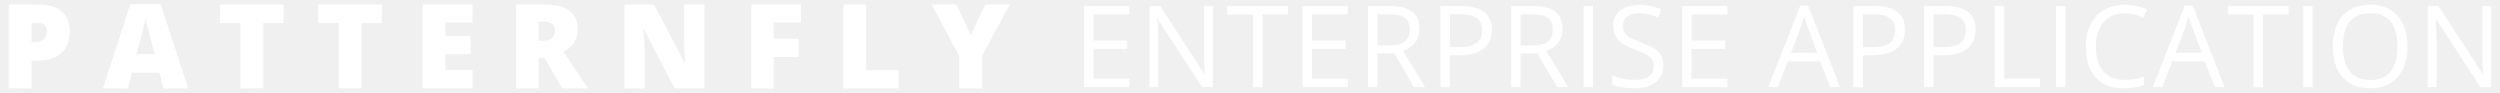
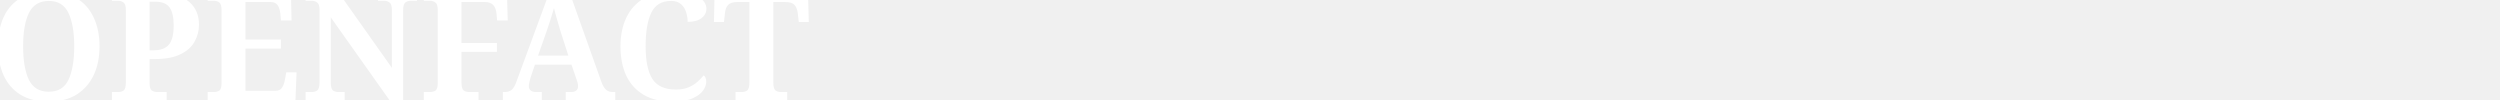
- <svg xmlns="http://www.w3.org/2000/svg" version="1.1" id="Layer_1" x="0px" y="0px" width="270px" height="10px" viewBox="0 0 270 10" enable-background="new 0 0 270 10" xml:space="preserve">
+ <svg xmlns="http://www.w3.org/2000/svg" width="250" height="10">
  <g>
-     <g>
-       <path fill="#FFFFFF" d="M121.965,9.413h-4.883V0.656h4.883v0.903h-3.862V4.38h3.63v0.898h-3.63V8.5h3.862V9.413z" />
-       <path fill="#FFFFFF" d="M130.988,9.413h-1.158l-4.789-7.352h-0.046c0.062,0.864,0.095,1.655,0.095,2.374v4.978h-0.94V0.656h1.15    l4.774,7.317h0.045c-0.006-0.107-0.022-0.453-0.051-1.041c-0.028-0.582-0.039-0.998-0.028-1.254V0.656h0.951v8.753h-0.003V9.413    L130.988,9.413z" />
-       <path fill="#FFFFFF" d="M136.339,9.413h-1.018V1.561h-2.771V0.656h6.564v0.903h-2.771v7.852h-0.002v0.002H136.339z" />
-       <path fill="#FFFFFF" d="M145.554,9.413h-4.877V0.656h4.877v0.903h-3.859V4.38h3.631v0.898h-3.631V8.5h3.859V9.413z" />
-       <path fill="#FFFFFF" d="M148.761,5.769v3.641h-1.018V0.656h2.402c1.074,0,1.865,0.204,2.379,0.614    c0.514,0.412,0.771,1.032,0.771,1.858c0,1.156-0.586,1.94-1.764,2.349l2.383,3.934h-1.207l-2.121-3.645h-1.826V5.769    L148.761,5.769z M148.761,4.897h1.396c0.719,0,1.244-0.142,1.582-0.428c0.334-0.286,0.504-0.714,0.504-1.285    c0-0.582-0.17-0.997-0.512-1.254c-0.34-0.255-0.889-0.381-1.643-0.381h-1.324v3.349h-0.004V4.897z" />
-       <path fill="#FFFFFF" d="M161.124,3.209c0,0.884-0.301,1.567-0.904,2.046c-0.605,0.477-1.475,0.714-2.6,0.714h-1.031v3.444h-1.016    V0.656h2.27C160.03,0.656,161.124,1.504,161.124,3.209z M156.589,5.092h0.92c0.898,0,1.555-0.146,1.959-0.435    c0.4-0.293,0.604-0.759,0.604-1.404c0-0.577-0.188-1.006-0.568-1.295c-0.381-0.279-0.973-0.423-1.773-0.423h-1.139v3.557H156.589z    " />
-       <path fill="#FFFFFF" d="M164.22,5.769v3.641h-1.02V0.656h2.402c1.074,0,1.865,0.204,2.383,0.614    c0.512,0.412,0.771,1.032,0.771,1.858c0,1.156-0.588,1.94-1.762,2.349l2.379,3.934h-1.205l-2.119-3.645h-1.826v0.002H164.22z     M164.22,4.897h1.395c0.719,0,1.244-0.142,1.582-0.428c0.334-0.286,0.504-0.714,0.504-1.285c0-0.582-0.17-0.997-0.51-1.254    c-0.34-0.255-0.887-0.381-1.645-0.381h-1.322v3.349h-0.004V4.897z" />
-       <path fill="#FFFFFF" d="M171.03,9.413V0.656h1.018v8.753h-1.018V9.413z" />
-       <path fill="#FFFFFF" d="M179.636,7.081c0,0.773-0.281,1.374-0.838,1.805c-0.561,0.434-1.318,0.646-2.277,0.646    c-1.039,0-1.836-0.134-2.395-0.4V8.147c0.357,0.152,0.75,0.272,1.174,0.357c0.422,0.088,0.844,0.131,1.258,0.131    c0.68,0,1.188-0.129,1.531-0.384c0.346-0.257,0.514-0.62,0.514-1.073c0-0.304-0.061-0.556-0.184-0.748    c-0.119-0.194-0.318-0.375-0.607-0.537c-0.285-0.162-0.721-0.351-1.301-0.558c-0.816-0.29-1.398-0.636-1.748-1.036    c-0.352-0.398-0.525-0.92-0.525-1.562c0-0.674,0.254-1.211,0.764-1.611c0.508-0.398,1.178-0.599,2.014-0.599    c0.869,0,1.672,0.161,2.398,0.48l-0.316,0.884c-0.725-0.3-1.428-0.454-2.109-0.454c-0.539,0-0.959,0.114-1.266,0.347    c-0.303,0.231-0.453,0.553-0.453,0.965c0,0.305,0.057,0.551,0.168,0.745c0.115,0.195,0.303,0.372,0.566,0.533    c0.268,0.161,0.672,0.34,1.221,0.535c0.92,0.327,1.551,0.679,1.896,1.056C179.462,5.995,179.636,6.483,179.636,7.081z" />
-       <path fill="#FFFFFF" d="M186.556,9.413h-4.881V0.656h4.881v0.903h-3.863V4.38h3.633v0.898h-3.633V8.5h3.863V9.413z" />
-       <path fill="#FFFFFF" d="M197.677,9.413l-1.09-2.785h-3.51l-1.078,2.785h-1.031l3.463-8.793h0.854l3.443,8.793H197.677z     M196.267,5.71l-1.018-2.712c-0.131-0.345-0.271-0.766-0.406-1.263c-0.09,0.383-0.211,0.804-0.377,1.263l-1.031,2.712H196.267z" />
-       <path fill="#FFFFFF" d="M205.733,3.209c0,0.884-0.303,1.567-0.908,2.046c-0.607,0.477-1.473,0.714-2.596,0.714h-1.031v3.444    h-1.021V0.656h2.273C204.642,0.656,205.733,1.504,205.733,3.209z M201.2,5.092h0.914c0.902,0,1.557-0.146,1.961-0.435    c0.398-0.293,0.605-0.759,0.605-1.404c0-0.577-0.189-1.006-0.57-1.295c-0.381-0.279-0.969-0.423-1.773-0.423H201.2V5.092    L201.2,5.092z" />
-       <path fill="#FFFFFF" d="M213.366,3.209c0,0.884-0.307,1.567-0.908,2.046c-0.607,0.477-1.473,0.714-2.598,0.714h-1.031v3.444h-1.02    V0.656h2.271C212.269,0.656,213.366,1.504,213.366,3.209z M208.827,5.092h0.918c0.904,0,1.559-0.146,1.959-0.435    c0.404-0.293,0.604-0.759,0.604-1.404c0-0.577-0.188-1.006-0.566-1.295c-0.381-0.279-0.971-0.423-1.773-0.423h-1.141V5.092    L208.827,5.092z" />
-       <path fill="#FFFFFF" d="M215.44,9.413V0.656h1.021v7.832h3.857V9.41h-4.879V9.413z" />
-       <path fill="#FFFFFF" d="M222.052,9.413V0.656h1.021v8.753h-1.021V9.413z" />
-       <path fill="#FFFFFF" d="M229.466,1.44c-0.959,0-1.721,0.32-2.279,0.959c-0.557,0.642-0.834,1.518-0.834,2.633    c0,1.146,0.27,2.031,0.807,2.656c0.537,0.621,1.303,0.937,2.299,0.937c0.611,0,1.309-0.108,2.09-0.327v0.891    c-0.605,0.229-1.355,0.343-2.244,0.343c-1.289,0-2.285-0.396-2.988-1.181c-0.699-0.776-1.051-1.891-1.051-3.333    c0-0.902,0.17-1.69,0.506-2.371c0.336-0.678,0.824-1.202,1.461-1.569s1.387-0.551,2.248-0.551c0.918,0,1.719,0.168,2.408,0.504    l-0.432,0.875C230.798,1.594,230.13,1.44,229.466,1.44z" />
-       <path fill="#FFFFFF" d="M239.204,9.413l-1.09-2.785h-3.512l-1.074,2.785h-1.031l3.459-8.793h0.857l3.445,8.793H239.204z     M237.798,5.71l-1.018-2.712c-0.133-0.345-0.27-0.766-0.406-1.263c-0.088,0.383-0.215,0.804-0.377,1.263l-1.033,2.712H237.798z" />
-       <path fill="#FFFFFF" d="M244.401,9.413h-1.016V1.561h-2.773V0.656h6.564v0.903h-2.771v7.852h-0.004V9.413z" />
-       <path fill="#FFFFFF" d="M248.743,9.413V0.656h1.018v8.753h-1.018V9.413z" />
-       <path fill="#FFFFFF" d="M260.005,5.021c0,1.402-0.354,2.503-1.062,3.305c-0.707,0.806-1.691,1.206-2.955,1.206    c-1.291,0-2.285-0.396-2.988-1.186c-0.699-0.789-1.051-1.901-1.051-3.338c0-1.424,0.354-2.532,1.057-3.312    c0.699-0.785,1.703-1.18,2.99-1.18c1.262,0,2.24,0.399,2.951,1.2C259.655,2.513,260.005,3.614,260.005,5.021z M253.03,5.021    c0,1.186,0.25,2.085,0.754,2.697c0.508,0.613,1.242,0.922,2.203,0.922c0.973,0,1.705-0.311,2.201-0.918    c0.494-0.615,0.738-1.516,0.738-2.702c0-1.179-0.244-2.072-0.736-2.681c-0.49-0.61-1.223-0.914-2.189-0.914    c-0.969,0-1.705,0.306-2.213,0.918C253.282,2.96,253.03,3.851,253.03,5.021z" />
-       <path fill="#FFFFFF" d="M269.044,9.413h-1.162l-4.783-7.352h-0.049c0.061,0.864,0.094,1.655,0.094,2.374v4.978H262.2V0.656h1.152    l4.771,7.319h0.049c-0.012-0.108-0.025-0.455-0.055-1.041c-0.027-0.582-0.041-0.998-0.029-1.256V0.656h0.951v8.755h0.006v0.002    H269.044z" />
-     </g>
-     <g>
-       <path fill="#FFFFFF" d="M7.533,3.368c0,1.013-0.298,1.796-0.896,2.348C6.04,6.269,5.191,6.544,4.093,6.544H3.403v3.008H0.954    V0.485h3.139c1.145,0,2.005,0.25,2.58,0.75C7.246,1.736,7.533,2.447,7.533,3.368z M3.403,4.547h0.447    c0.368,0,0.66-0.103,0.877-0.31s0.326-0.492,0.326-0.856c0-0.612-0.339-0.918-1.018-0.918H3.403V4.547z" />
-       <path fill="#FFFFFF" d="M17.652,9.552l-0.446-1.699h-2.944l-0.459,1.699h-2.691l2.958-9.104h3.268l2.995,9.104H17.652z     M16.697,5.843l-0.39-1.489c-0.092-0.33-0.202-0.758-0.333-1.283c-0.13-0.525-0.216-0.901-0.257-1.128    c-0.037,0.211-0.111,0.558-0.221,1.042c-0.108,0.483-0.353,1.437-0.729,2.857H16.697z" />
-       <path fill="#FFFFFF" d="M28.423,9.552h-2.449V2.488H23.76V0.485h6.871v2.003h-2.208V9.552z" />
-       <path fill="#FFFFFF" d="M39.037,9.552h-2.449V2.488h-2.214V0.485h6.871v2.003h-2.208V9.552z" />
-       <path fill="#FFFFFF" d="M51.035,9.552h-5.382V0.485h5.382V2.45h-2.933v1.427h2.716v1.966h-2.716v1.711h2.933V9.552z" />
-       <path fill="#FFFFFF" d="M58.184,6.253v3.299h-2.449V0.485h2.97c2.464,0,3.696,0.893,3.696,2.679c0,1.05-0.513,1.862-1.538,2.437    l2.642,3.951h-2.777l-1.922-3.299H58.184z M58.184,4.41h0.459c0.855,0,1.284-0.378,1.284-1.135c0-0.625-0.42-0.937-1.26-0.937    h-0.483V4.41z" />
-       <path fill="#FFFFFF" d="M76.072,9.552H72.86L69.55,3.164h-0.057c0.079,1.004,0.118,1.771,0.118,2.301v4.086h-2.17V0.485h3.2    l3.299,6.301h0.037c-0.059-0.914-0.086-1.648-0.086-2.202V0.485h2.183v9.066H76.072z" />
-       <path fill="#FFFFFF" d="M83.557,9.552h-2.412V0.485h5.356V2.45h-2.944v1.73h2.716v1.965h-2.716V9.552z" />
-       <path fill="#FFFFFF" d="M91.102,9.552V0.485h2.449v7.088h3.49v1.979H91.102z" />
-       <path fill="#FFFFFF" d="M104.842,3.846l1.562-3.361h2.654l-2.983,5.525v3.541h-2.468V6.085l-2.983-5.6h2.667L104.842,3.846z" />
-     </g>
+     <text xml:space="preserve" text-anchor="middle" font-family="serif" font-size="15" font-weight="bold" id="svg_2" y="10" x="40" stroke-width="0" stroke="#000000" fill="#ffffff">OPENFACT</text>
  </g>
</svg>
